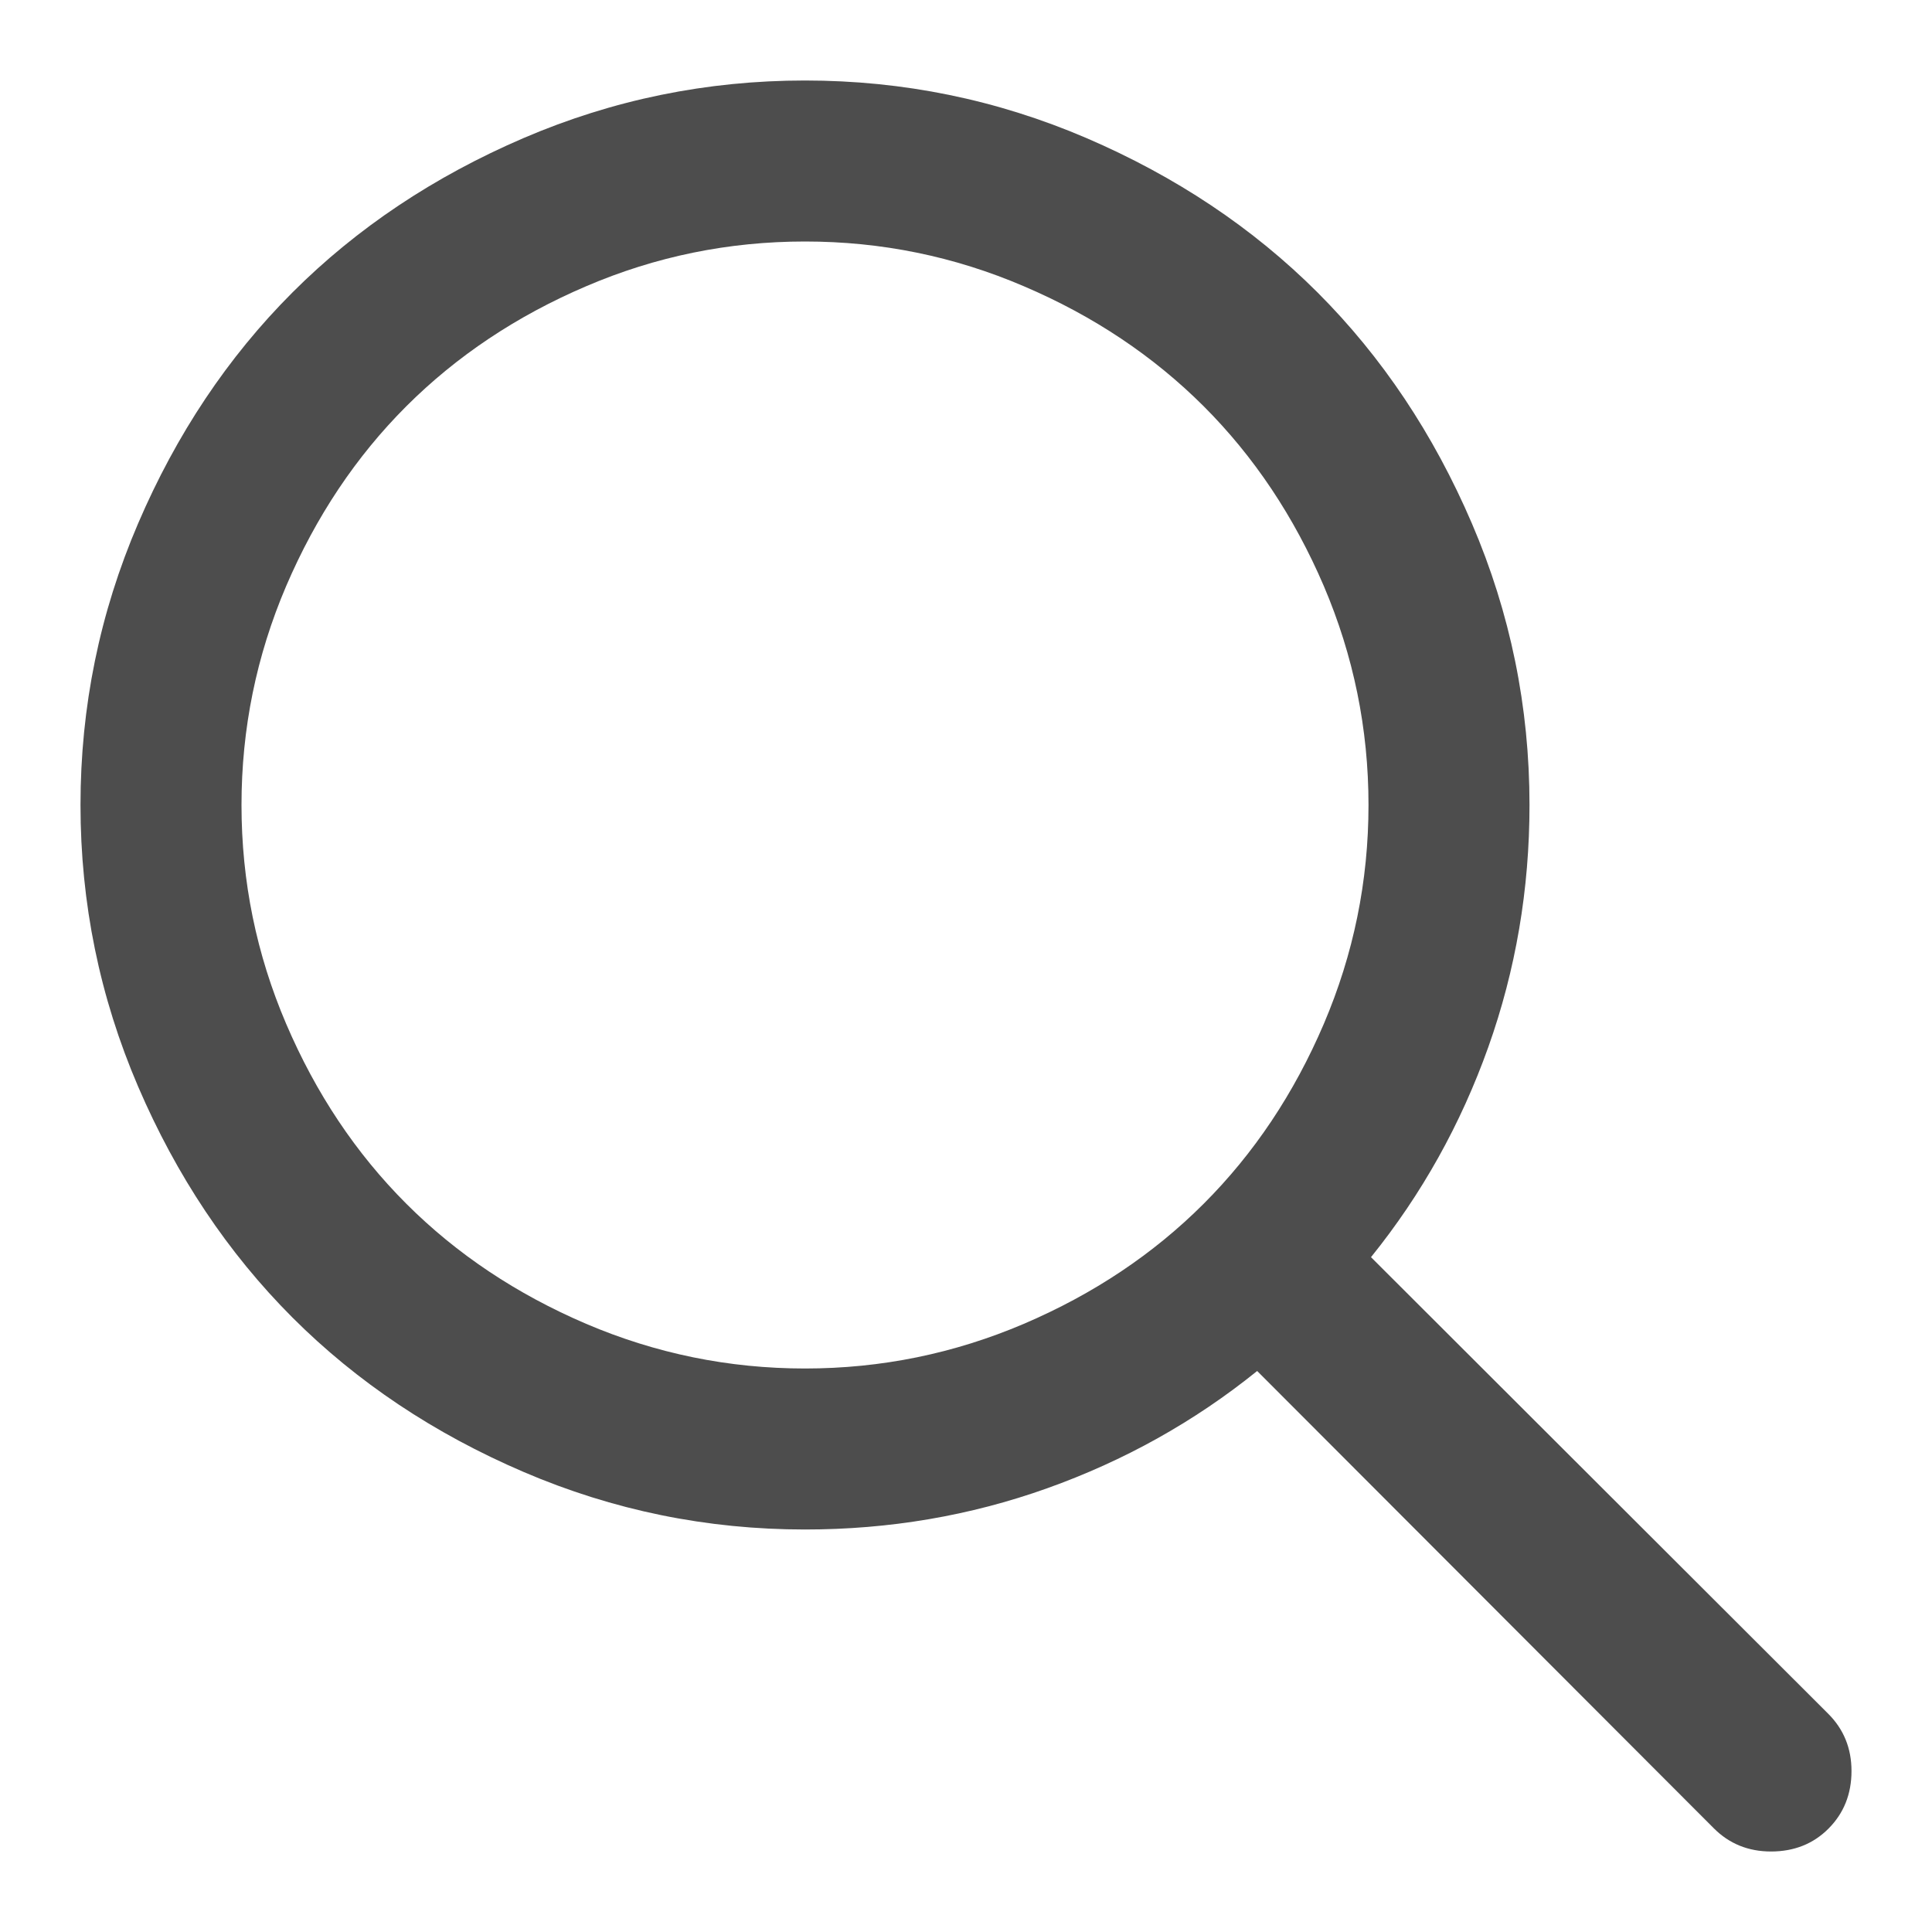
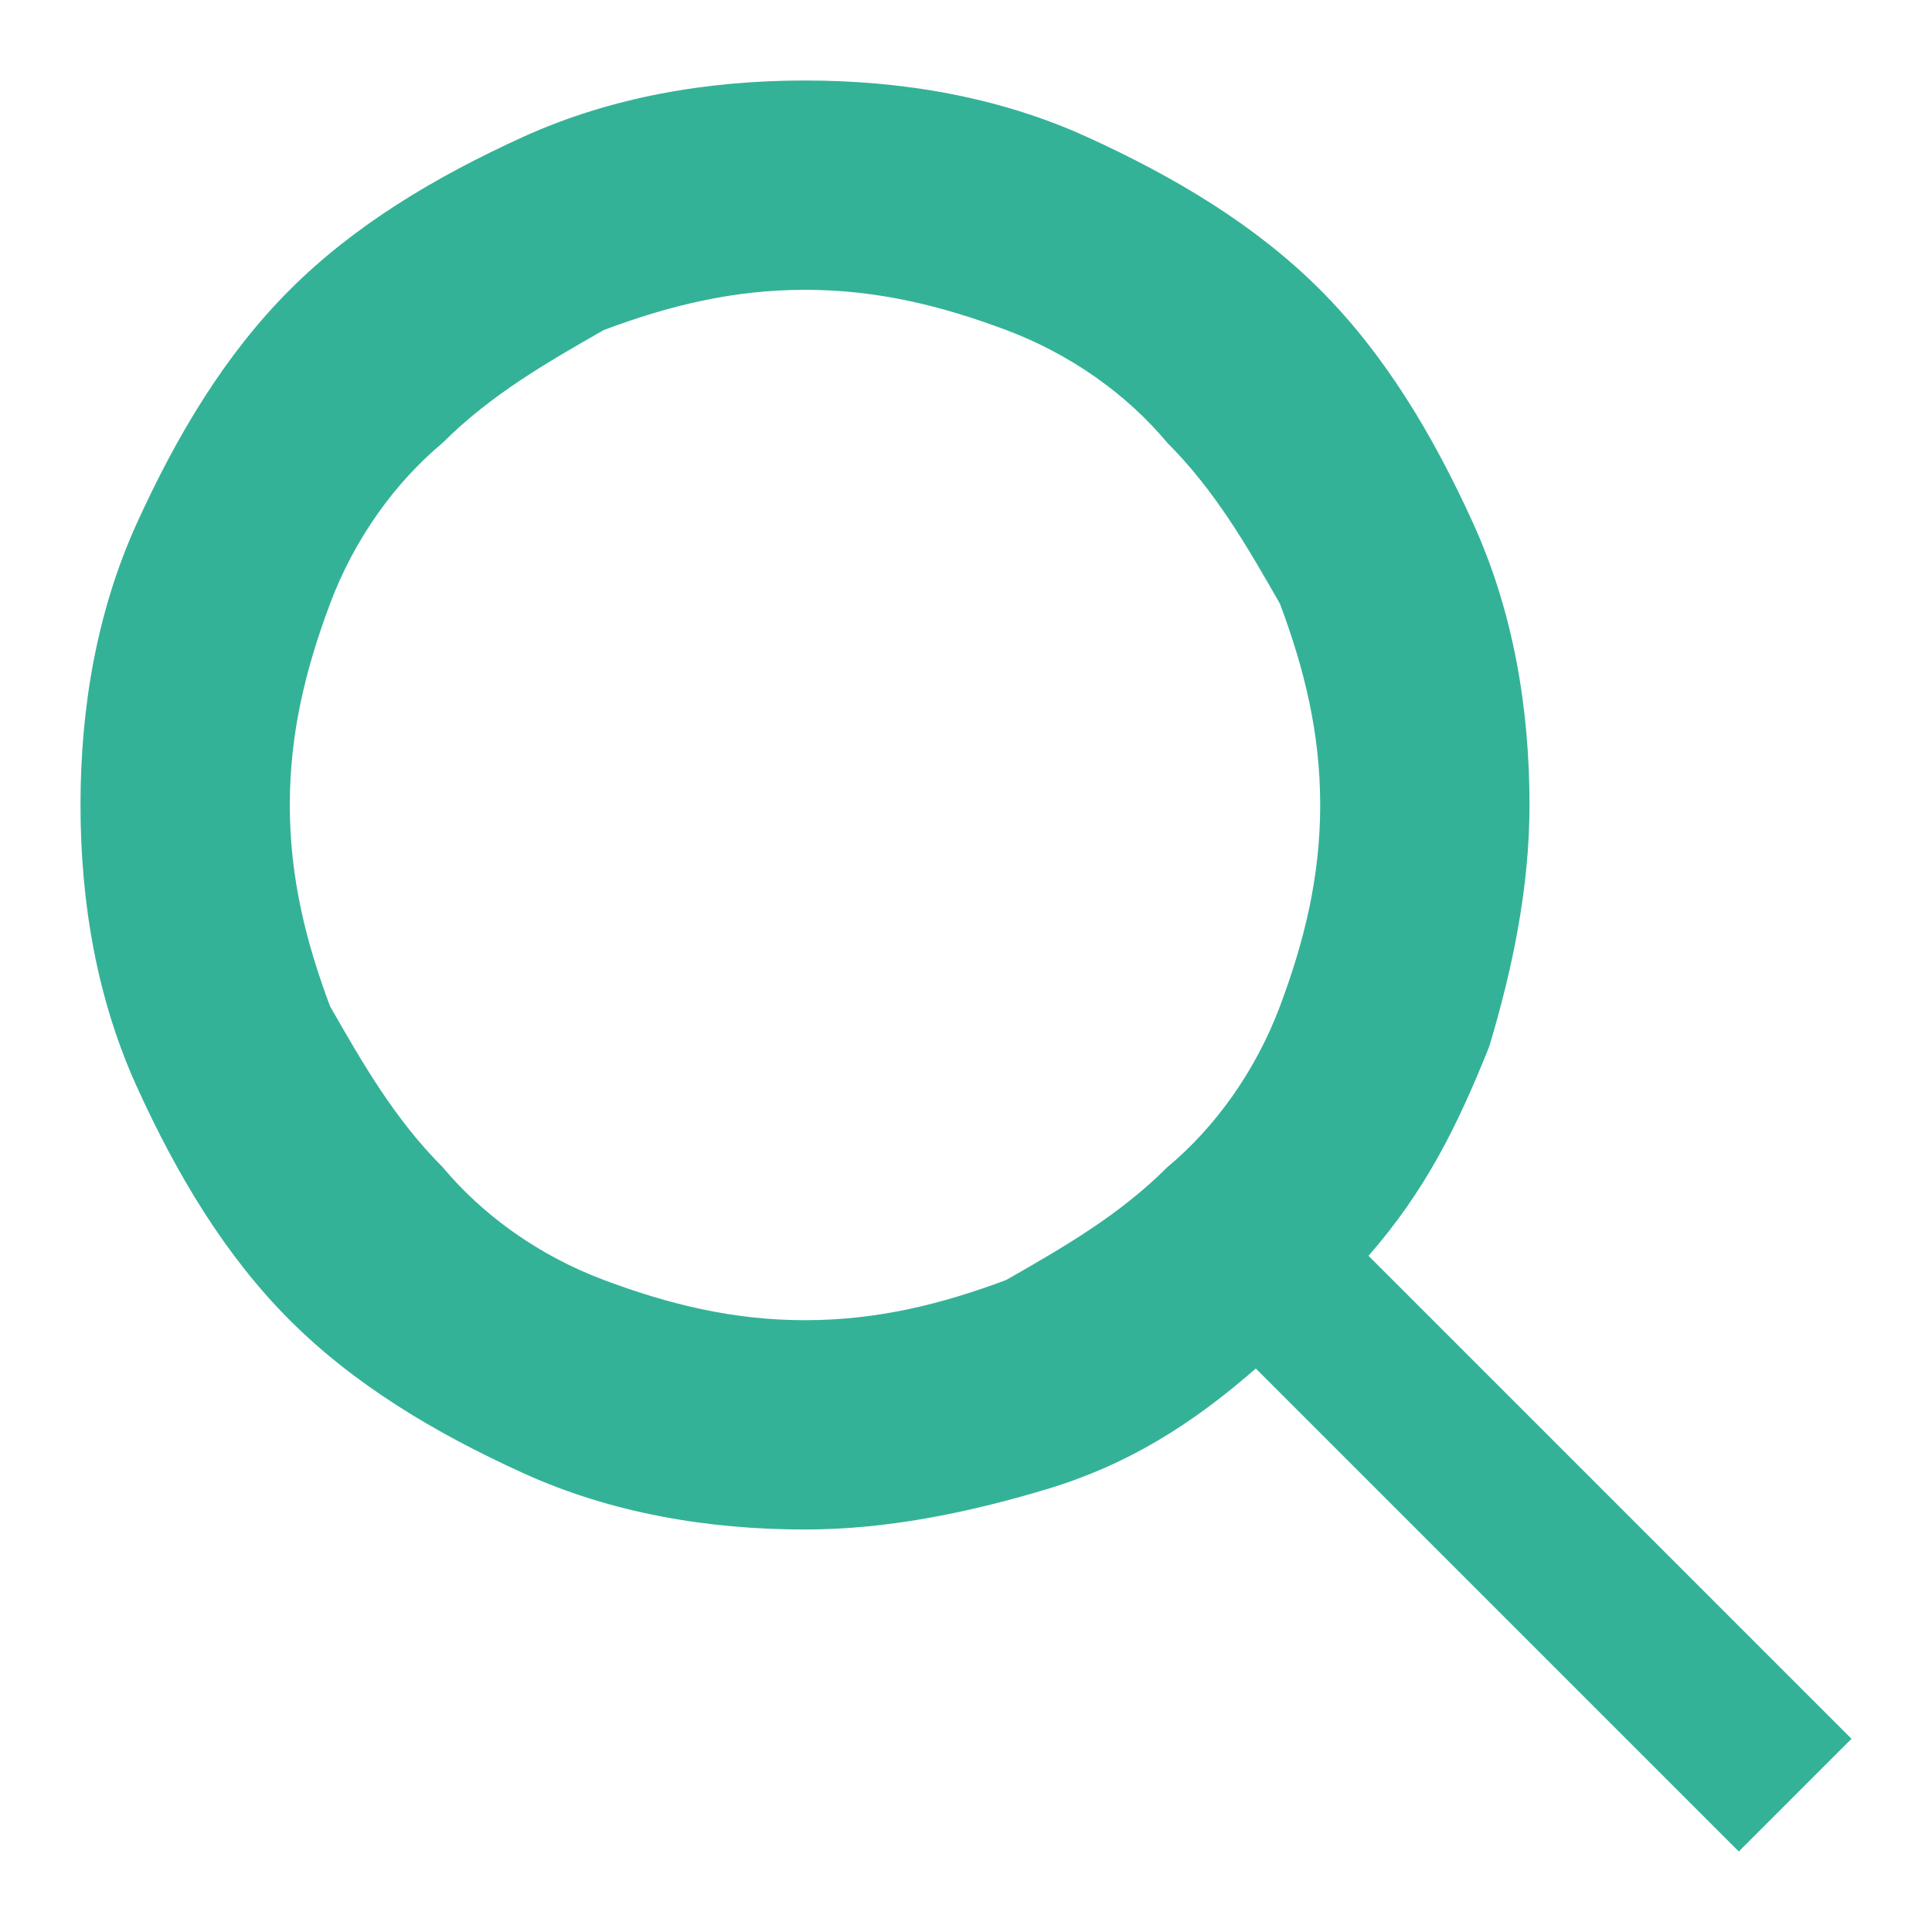
- <svg xmlns="http://www.w3.org/2000/svg" version="1.1" id="Layer_1" x="0px" y="0px" width="24px" height="24px" viewBox="0 0 24 24" enable-background="new 0 0 24 24" xml:space="preserve">
-   <path fill="#4D4D4D" d="M10,1c1.219,0,2.384,0.238,3.496,0.715c1.111,0.478,2.068,1.116,2.871,1.918  c0.802,0.802,1.441,1.759,1.918,2.871S19,8.781,19,10c0,1.047-0.171,2.05-0.512,3.008c-0.342,0.959-0.827,1.828-1.457,2.609  l5.68,5.672C22.904,21.482,23,21.719,23,22c0,0.287-0.096,0.525-0.285,0.715S22.287,23,22,23c-0.281,0-0.519-0.096-0.711-0.289  l-5.672-5.68c-0.781,0.63-1.651,1.115-2.609,1.457S11.047,19,10,19c-1.219,0-2.384-0.238-3.496-0.715  c-1.112-0.477-2.069-1.116-2.871-1.918c-0.802-0.803-1.441-1.76-1.918-2.871C1.238,12.384,1,11.219,1,10s0.238-2.384,0.715-3.496  c0.477-1.112,1.116-2.069,1.918-2.871c0.802-0.802,1.759-1.44,2.871-1.918C7.616,1.238,8.781,1,10,1z M10,3  C9.052,3,8.146,3.185,7.281,3.556C6.417,3.925,5.672,4.423,5.047,5.047C4.422,5.672,3.925,6.417,3.555,7.28  C3.185,8.146,3,9.052,3,10s0.185,1.854,0.555,2.719c0.37,0.865,0.867,1.609,1.492,2.234c0.625,0.625,1.37,1.122,2.234,1.492  C8.146,16.814,9.052,17,10,17s1.854-0.186,2.719-0.555c0.865-0.37,1.609-0.867,2.234-1.492s1.122-1.369,1.492-2.234  C16.814,11.854,17,10.948,17,10s-0.186-1.854-0.555-2.72c-0.37-0.863-0.867-1.608-1.492-2.233c-0.625-0.624-1.369-1.122-2.234-1.491  C11.854,3.185,10.948,3,10,3z" />
+ <svg xmlns="http://www.w3.org/2000/svg" version="1.1" id="Layer_1" x="0px" y="0px" viewBox="5 -7 24 24" style="enable-background:new 5 -7 24 24;" xml:space="preserve">
+   <style type="text/css">
+ 	.st0{fill:#34B297;}
+ </style>
+   <path class="st0" d="M22,8.6C22.7,7.8,23.1,7,23.5,6C23.8,5,24,4,24,3c0-1.2-0.2-2.4-0.7-3.5c-0.5-1.1-1.1-2.1-1.9-2.9  c-0.8-0.8-1.8-1.4-2.9-1.9C17.4-5.8,16.2-6,15-6s-2.4,0.2-3.5,0.7c-1.1,0.5-2.1,1.1-2.9,1.9S7.2-1.6,6.7-0.5C6.2,0.6,6,1.8,6,3  s0.2,2.4,0.7,3.5c0.5,1.1,1.1,2.1,1.9,2.9c0.8,0.8,1.8,1.4,2.9,1.9c1.1,0.5,2.3,0.7,3.5,0.7c1,0,2-0.2,3-0.5c1-0.3,1.8-0.8,2.6-1.5  l6,6l1.4-1.4L22,8.6z M20.9,5.5c-0.3,0.8-0.8,1.5-1.4,2c-0.6,0.6-1.3,1-2,1.4c-0.8,0.3-1.6,0.5-2.5,0.5s-1.7-0.2-2.5-0.5  c-0.8-0.3-1.5-0.8-2-1.4c-0.6-0.6-1-1.3-1.4-2C8.8,4.7,8.6,3.9,8.6,3s0.2-1.7,0.5-2.5c0.3-0.8,0.8-1.5,1.4-2c0.6-0.6,1.3-1,2-1.4  c0.8-0.3,1.6-0.5,2.5-0.5s1.7,0.2,2.5,0.5c0.8,0.3,1.5,0.8,2,1.4c0.6,0.6,1,1.3,1.4,2c0.3,0.8,0.5,1.6,0.5,2.5S21.2,4.7,20.9,5.5z" />
</svg>
